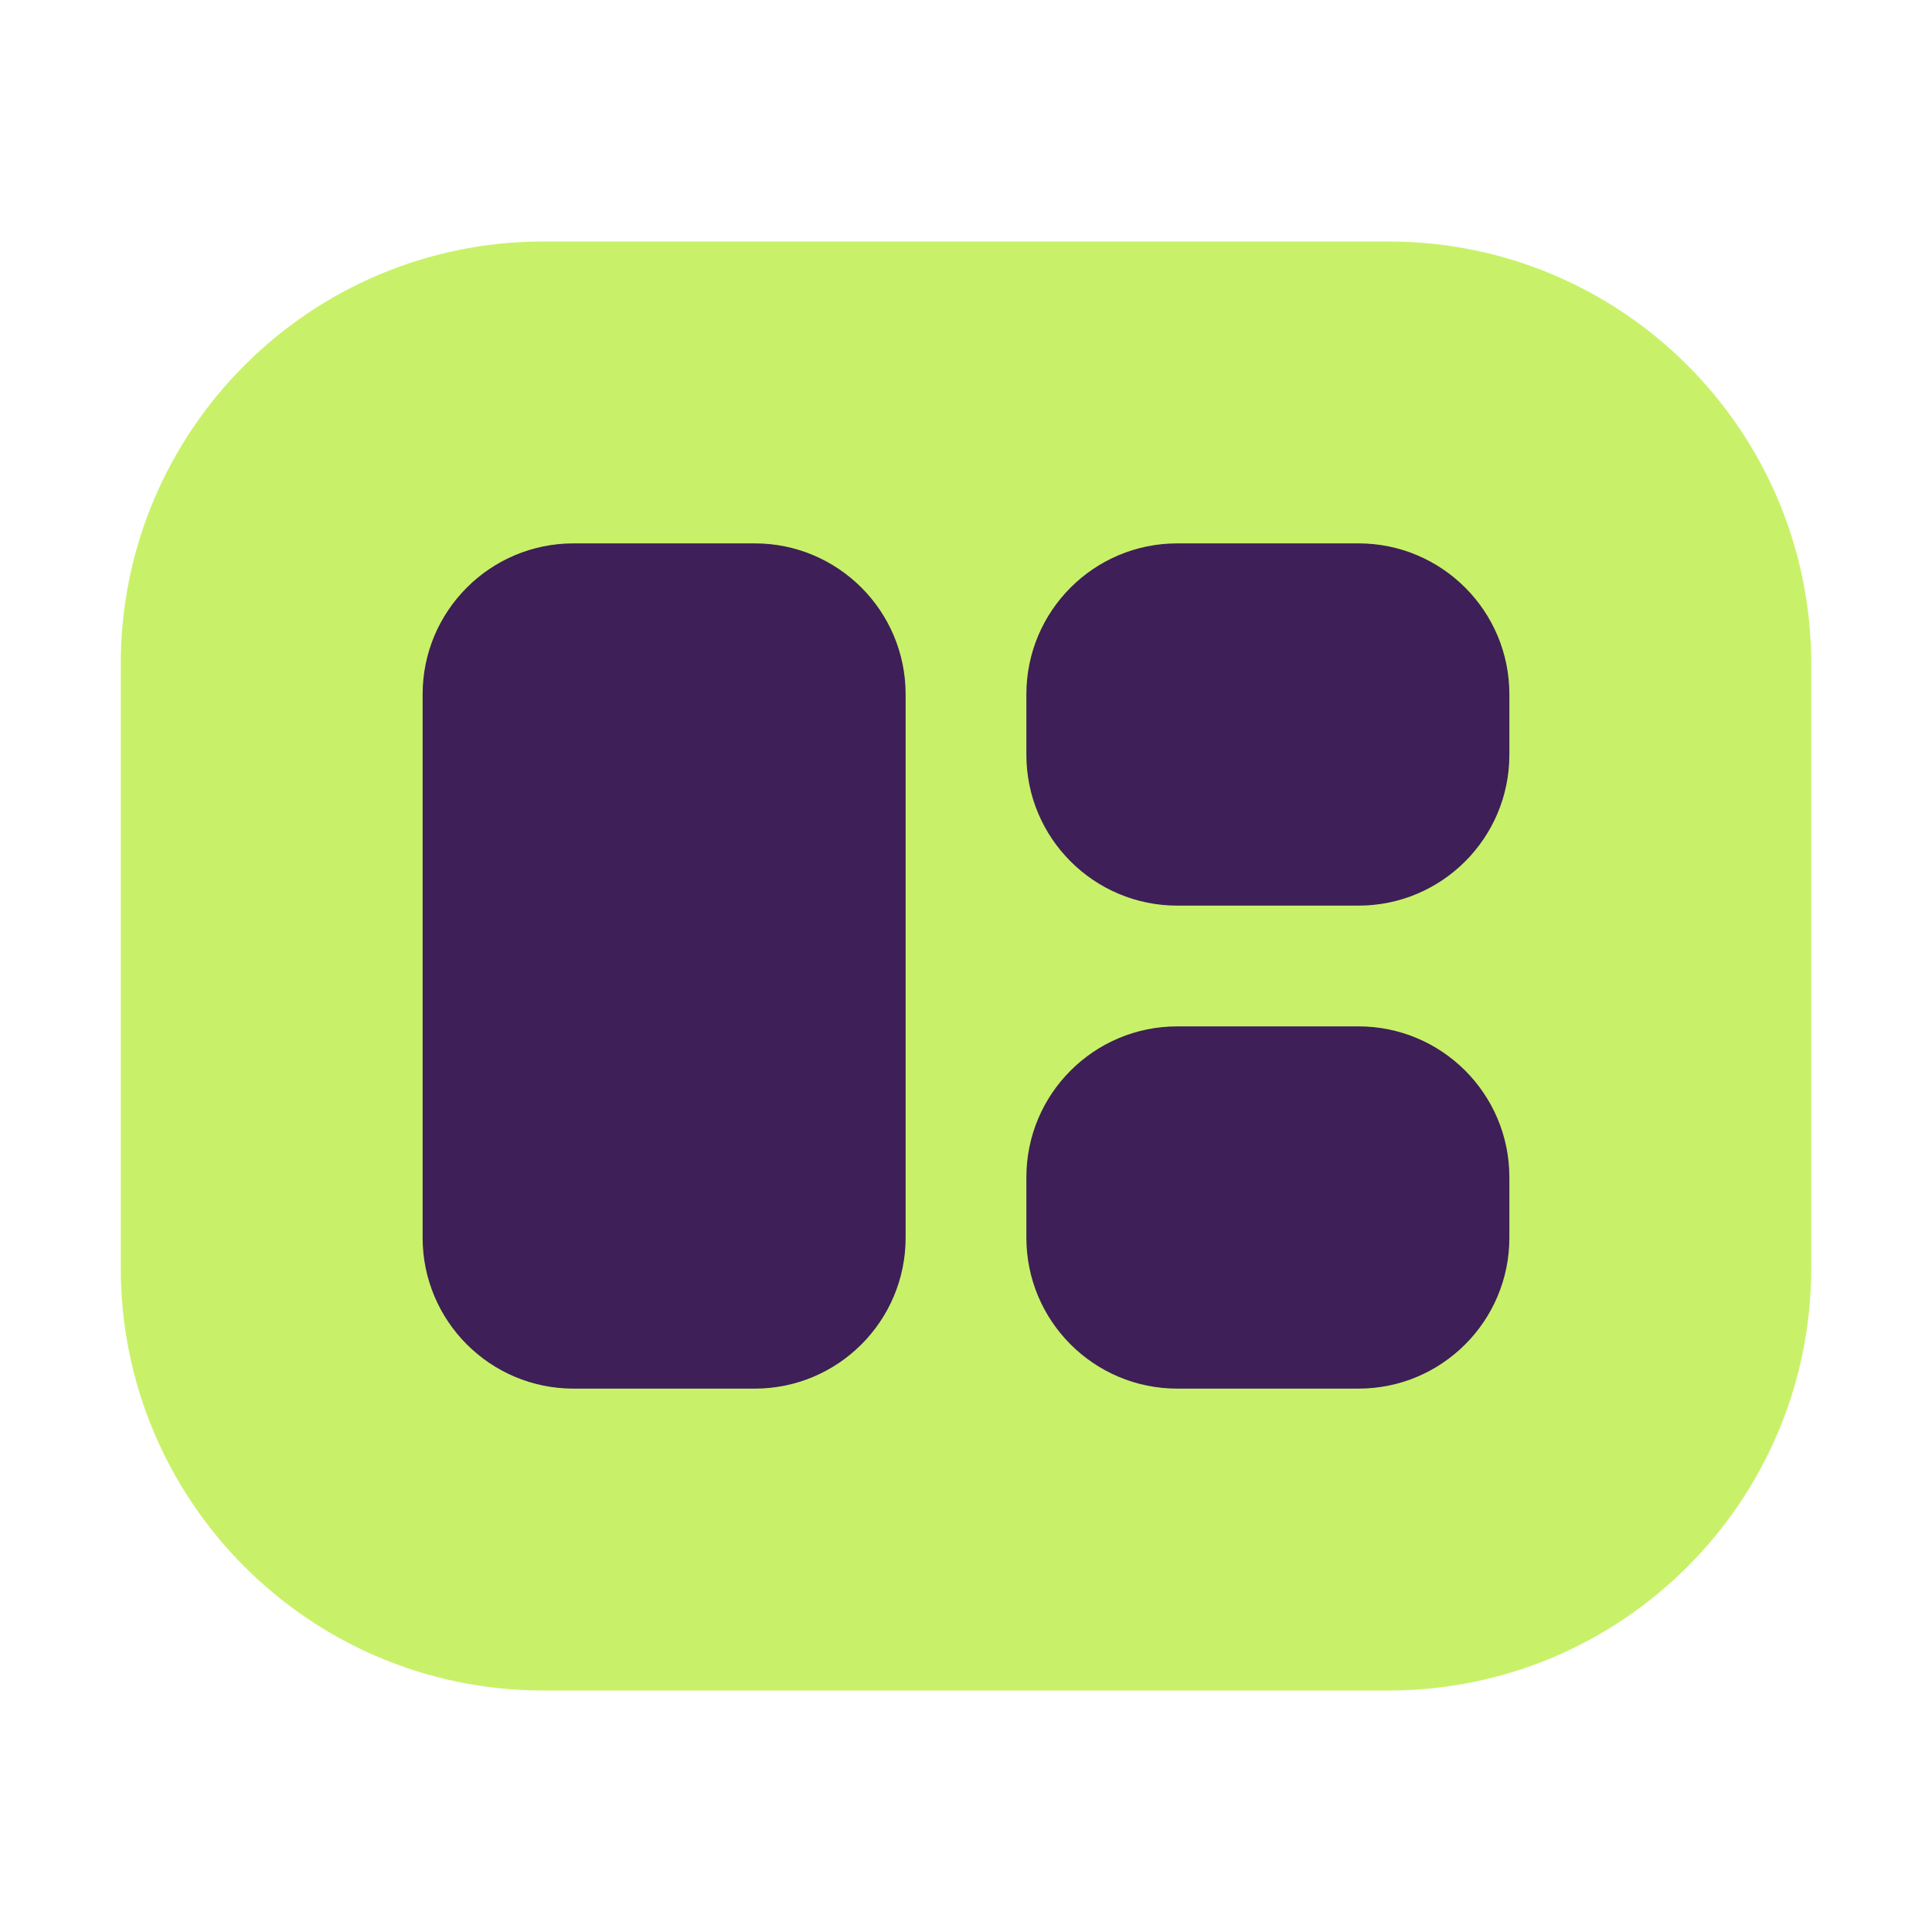
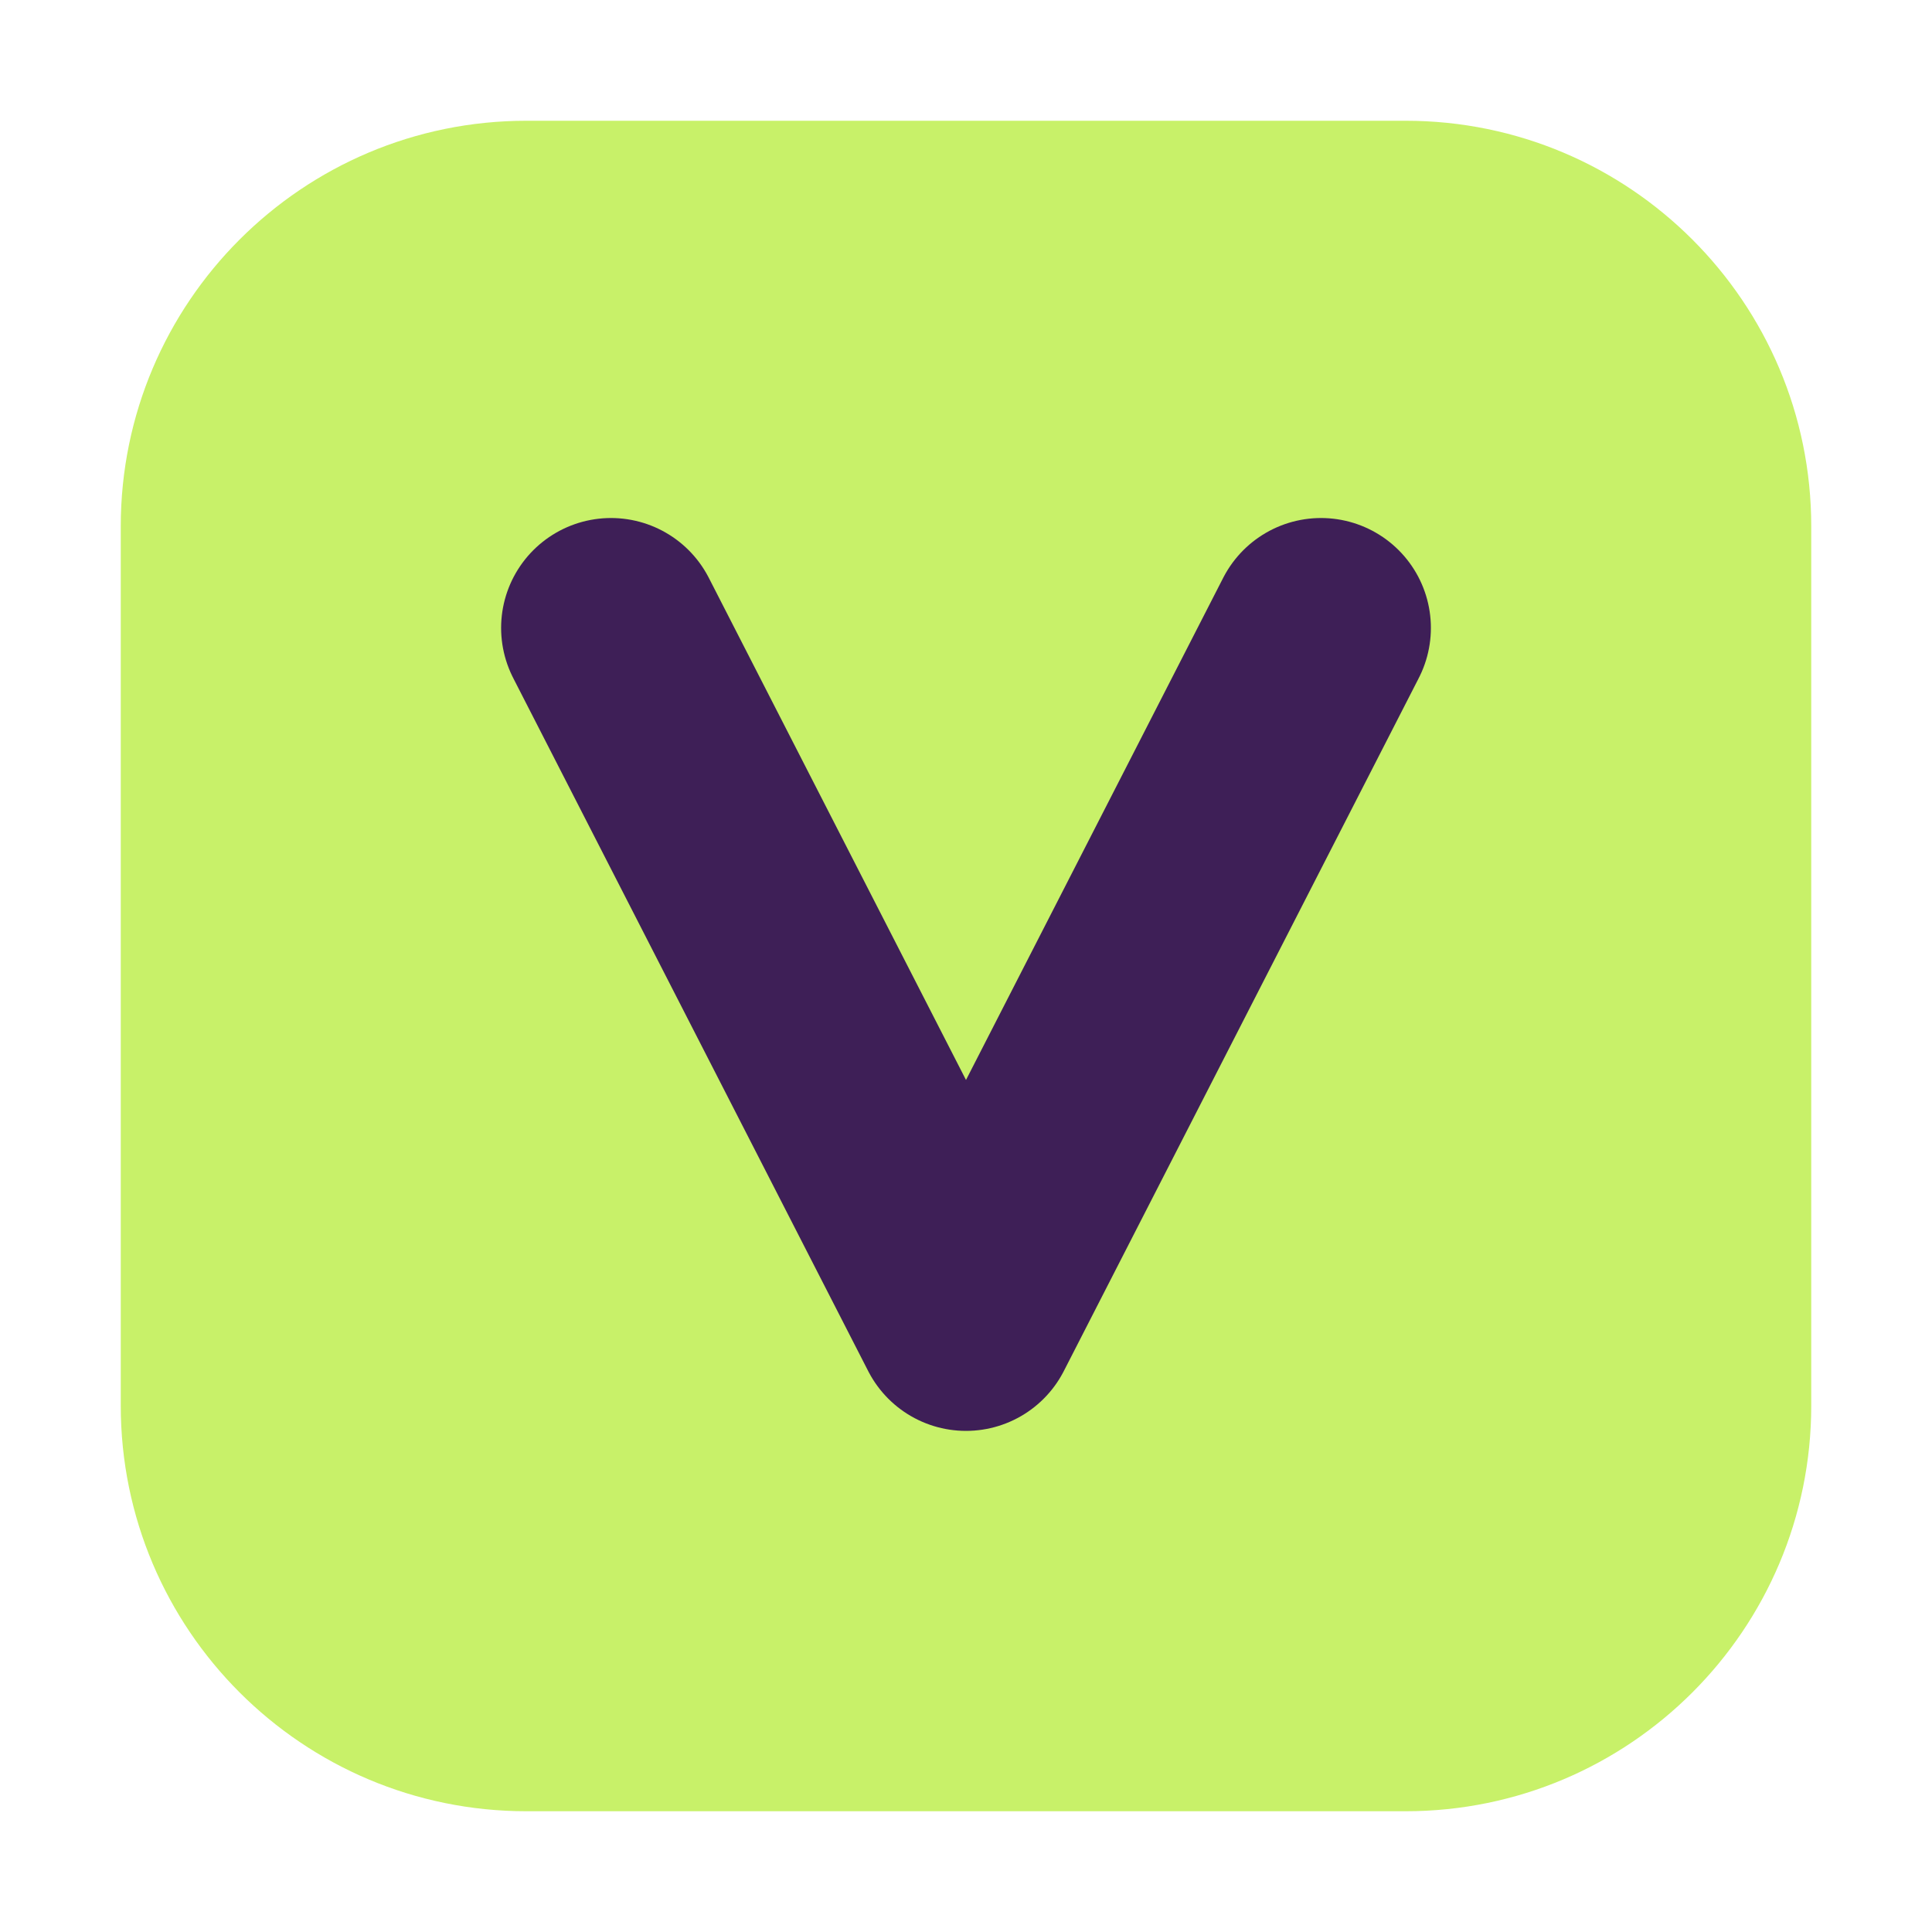
<svg xmlns="http://www.w3.org/2000/svg" viewBox="0 0 64 64" width="64" height="64" role="img" aria-label="Vitrio">
-   <rect x="4.00" y="8.00" width="56.00" height="48.00" rx="14.00" fill="#C8F169" />
-   <rect x="14.00" y="18.00" width="16.00" height="28.00" rx="5.00" fill="#3E1F57" />
-   <rect x="34.00" y="18.00" width="16.00" height="12.00" rx="5.00" fill="#3E1F57" />
-   <rect x="34.00" y="34.00" width="16.00" height="12.00" rx="5.00" fill="#3E1F57" />
+   <g transform="translate(4 4) scale(0.56)">
+     <rect width="100" height="100" rx="24" fill="#C8F169" />
+     <path d="M29 30 L50 71 L71 30" stroke="#3E1F57" fill="none" stroke-width="13" stroke-linecap="round" stroke-linejoin="round" />
+   </g>
</svg>
